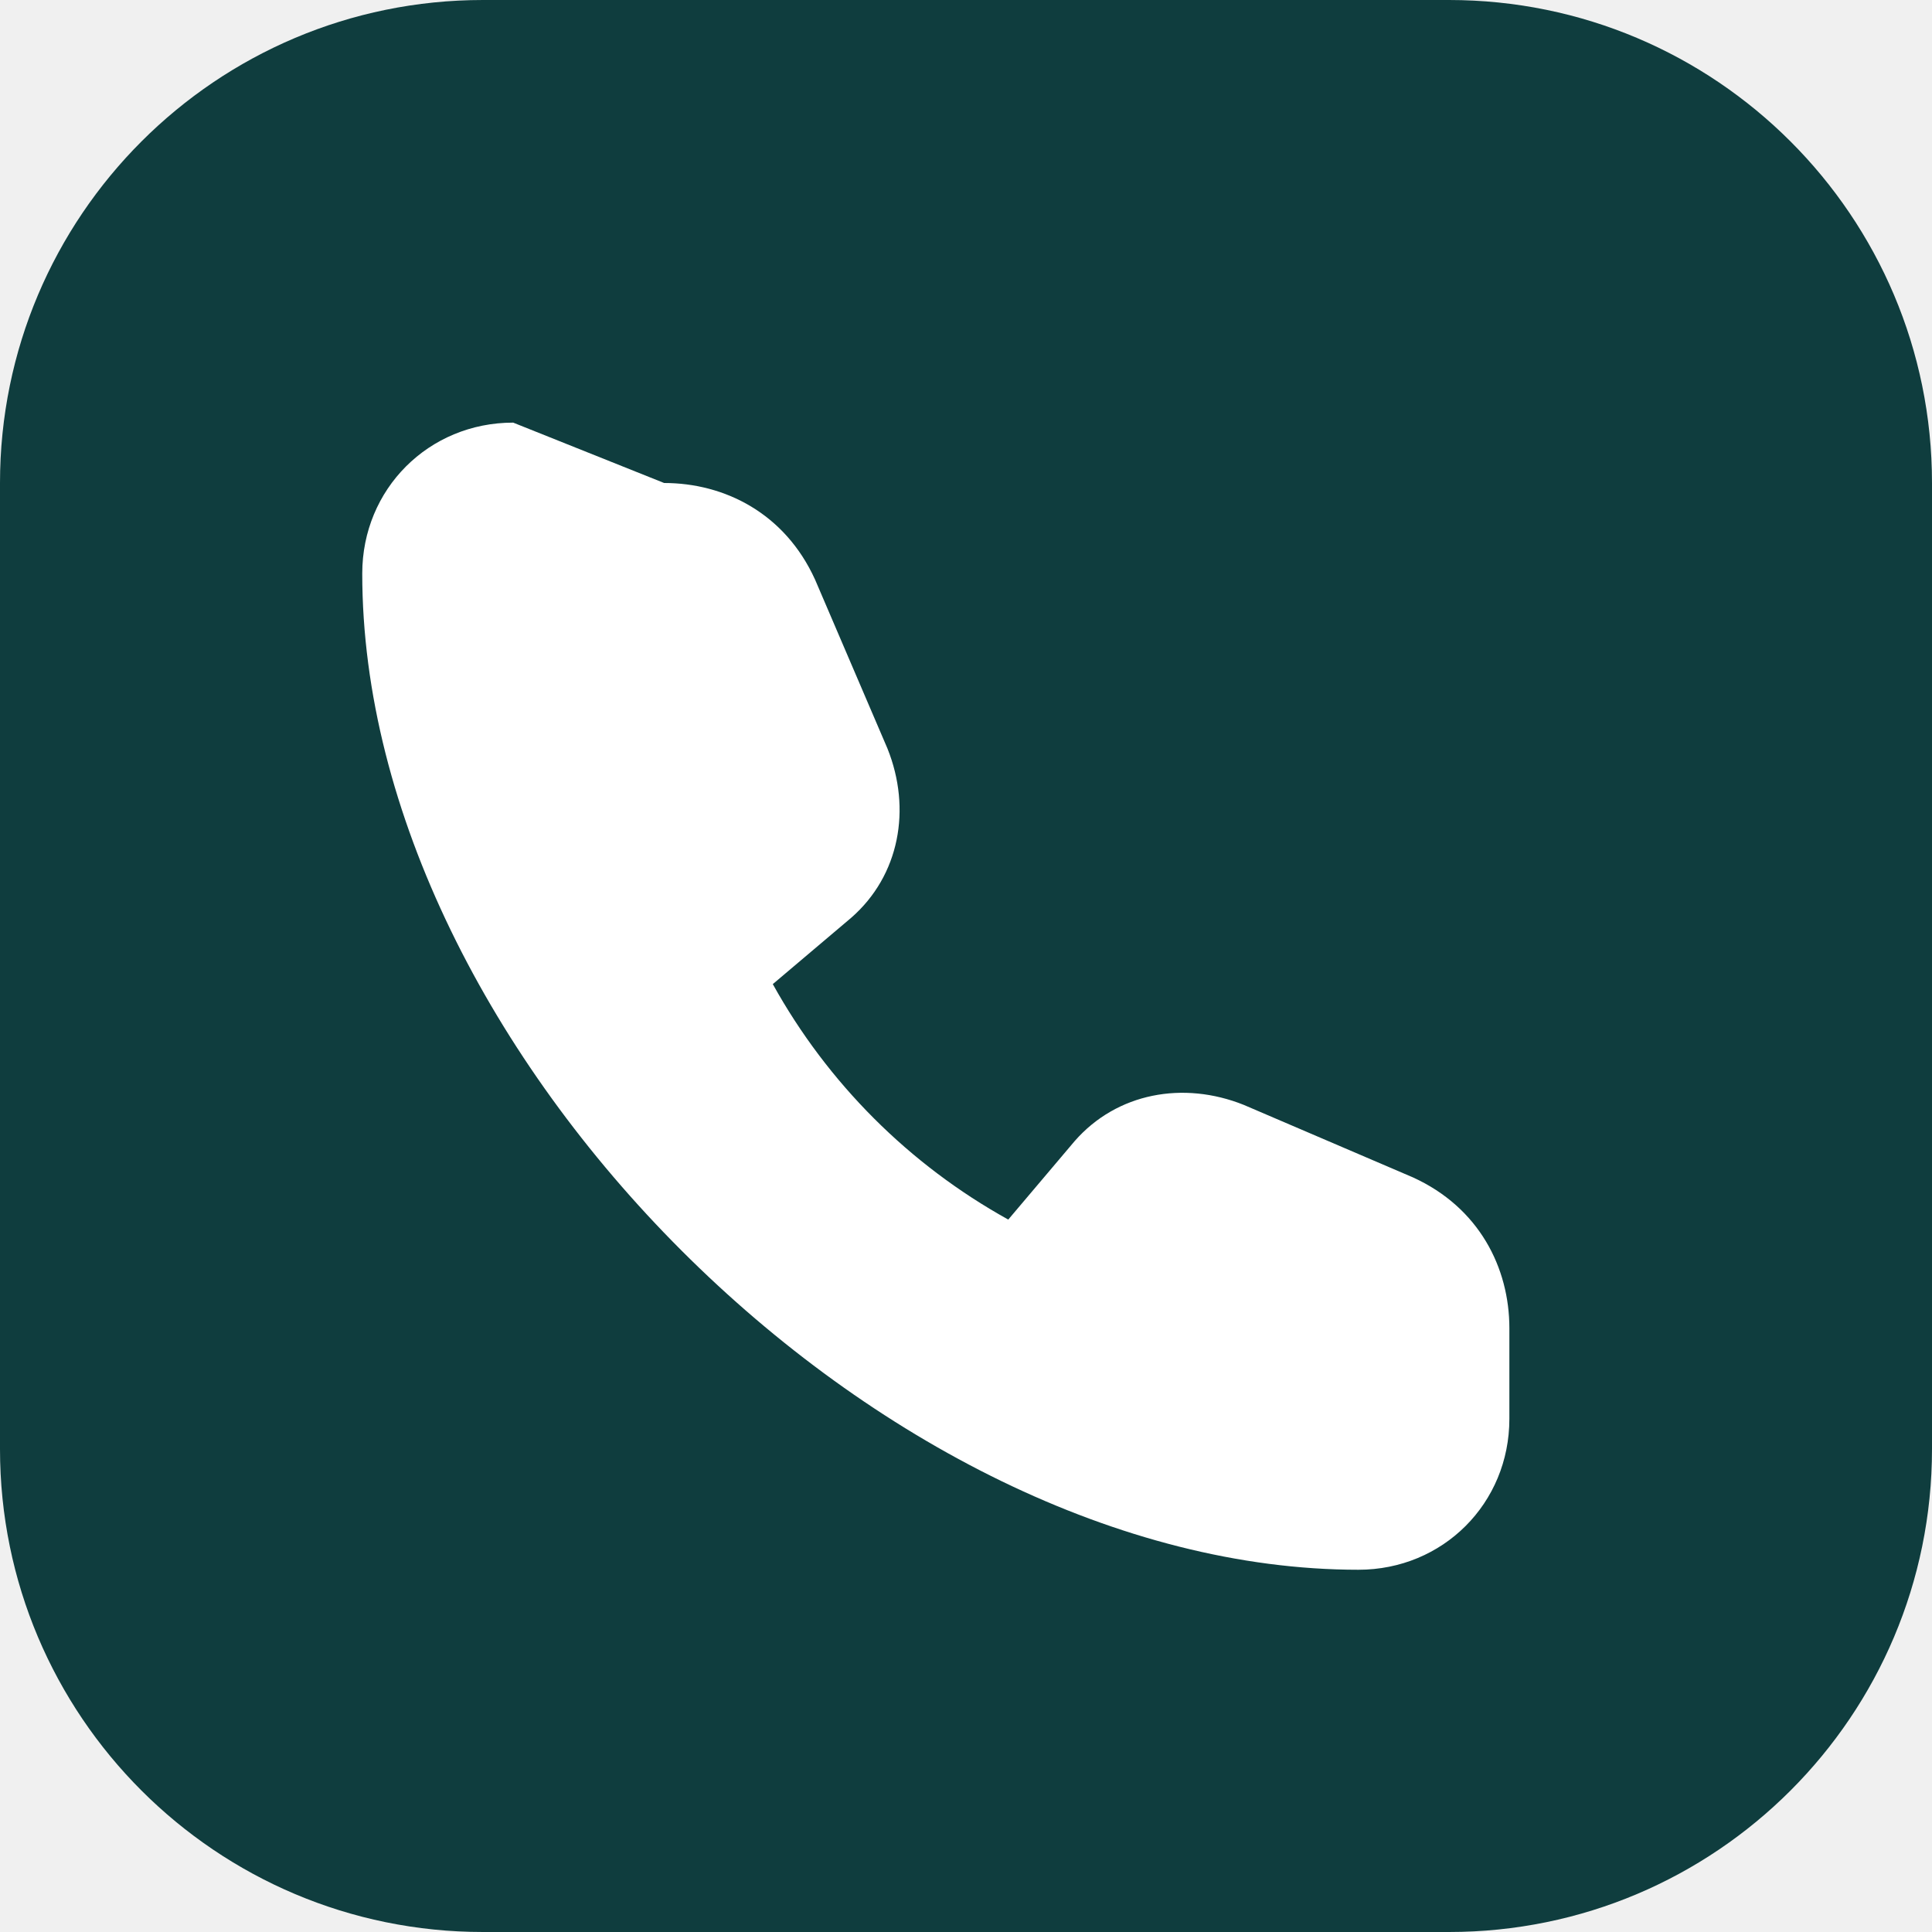
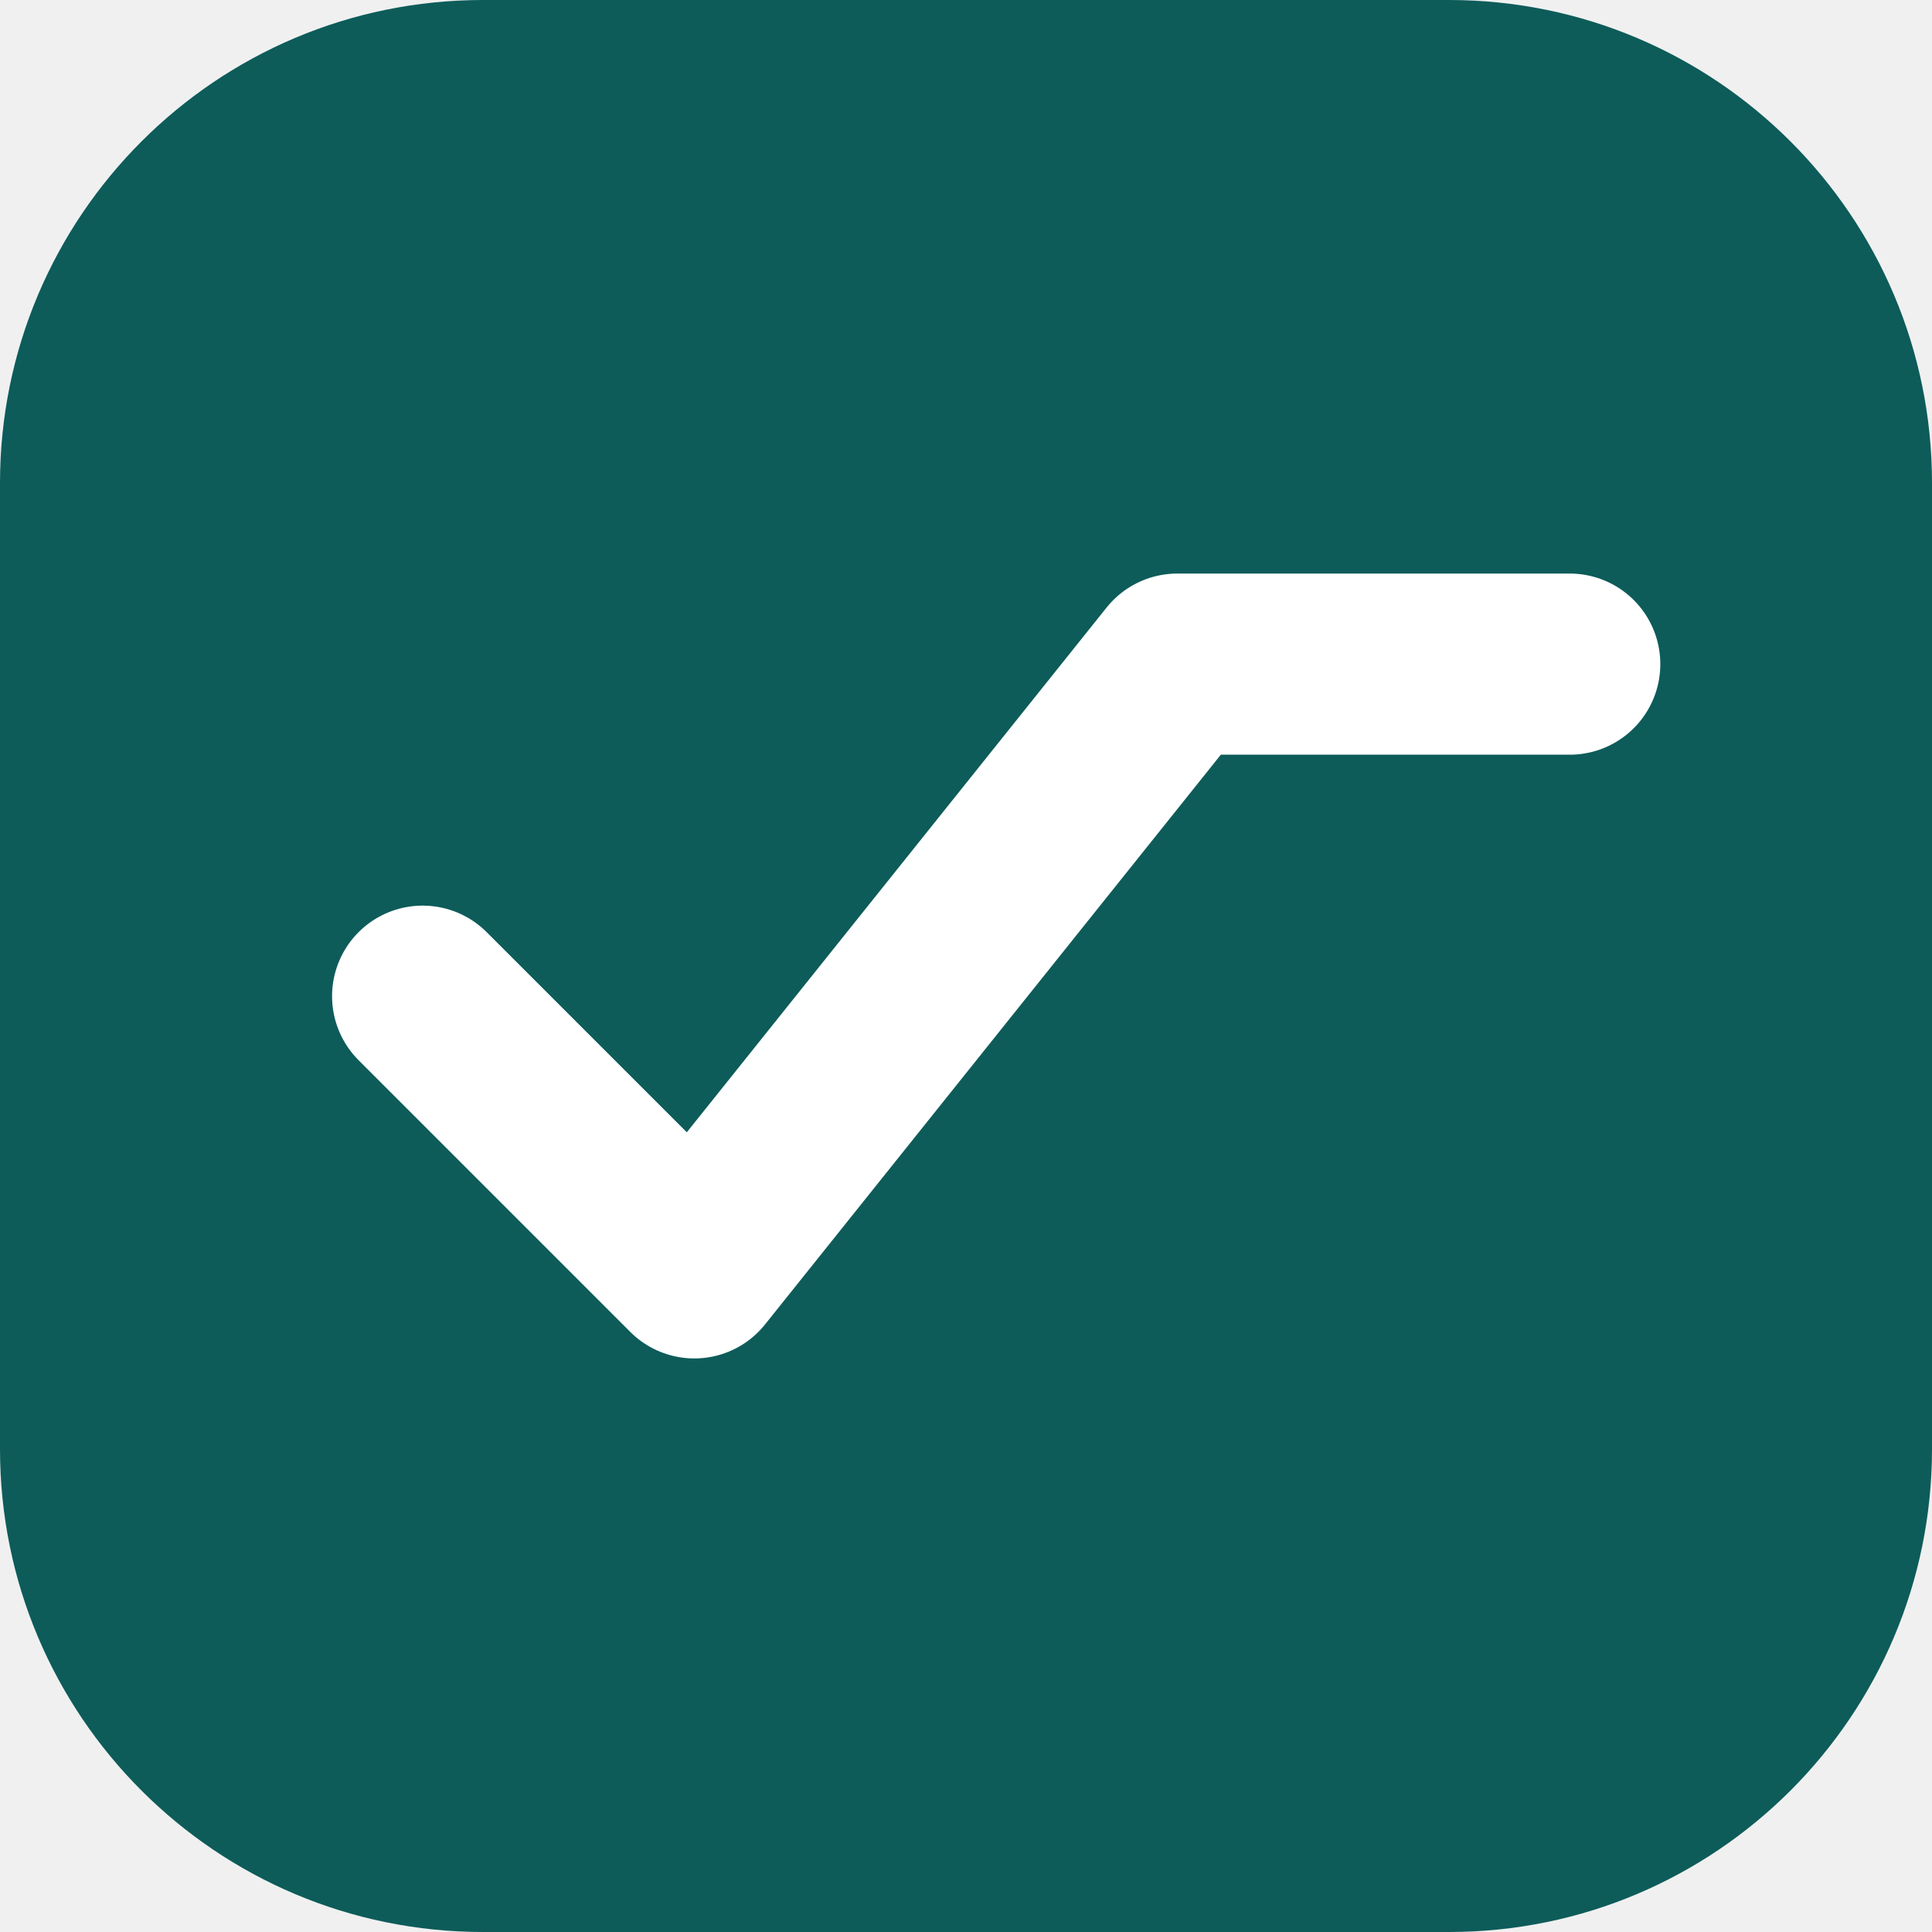
<svg xmlns="http://www.w3.org/2000/svg" viewBox="0 0 32 32">
-   <rect width="32" height="32" rx="8" fill="#0f3d3e" />
-   <path d="M11 8c1 0 2 .5 2.5 1.6l1.2 2.8c.4 1 .2 2.1-.6 2.8l-1.3 1.1a10 10 0 0 0 3.9 3.9l1.1-1.3c.7-.8 1.8-1 2.8-.6l2.8 1.2c1.1.5 1.6 1.5 1.6 2.5v1.5c0 1.4-1.1 2.5-2.5 2.5C14.6 26 6 17.4 6 9.5 6 8.1 7.1 7 8.5 7z" fill="#fff" />
+   <rect width="32" height="32" rx="8" fill="#0d5c5a" />
+   <path d="M7 16.5l4.5 4.5L19.5 11H26" fill="none" stroke="#fff" stroke-width="3" stroke-linecap="round" stroke-linejoin="round" />
</svg>
